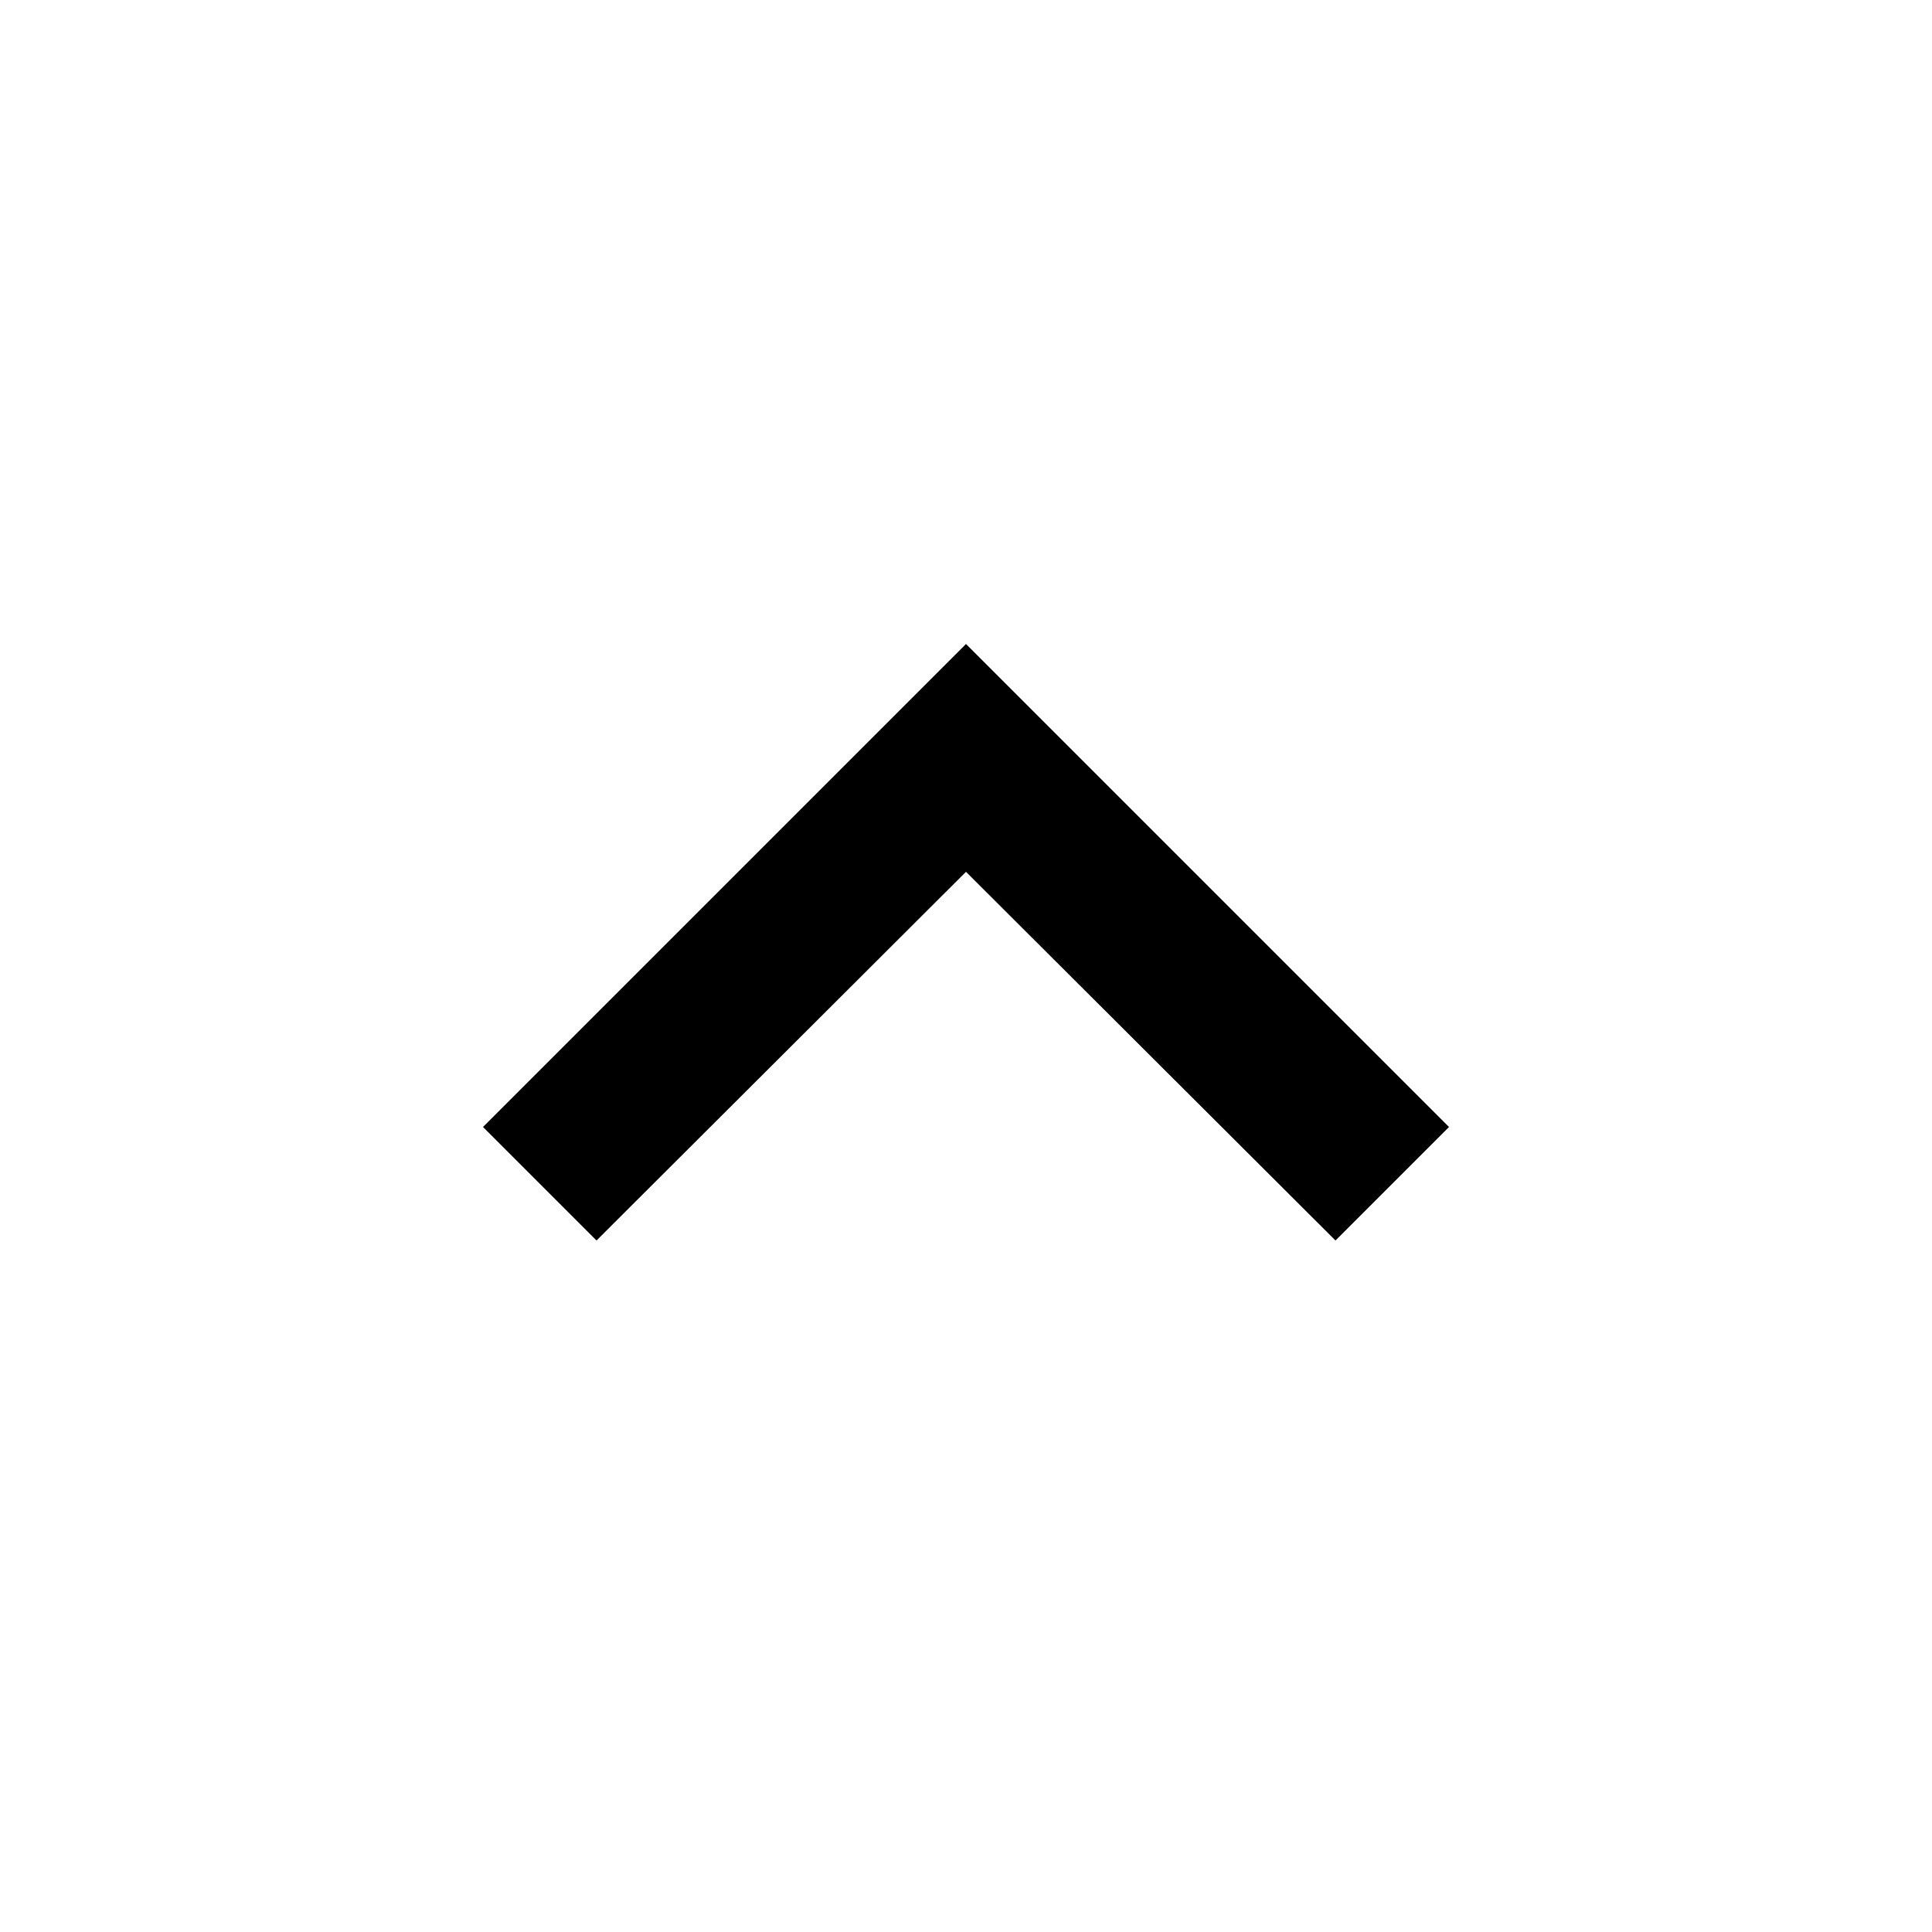
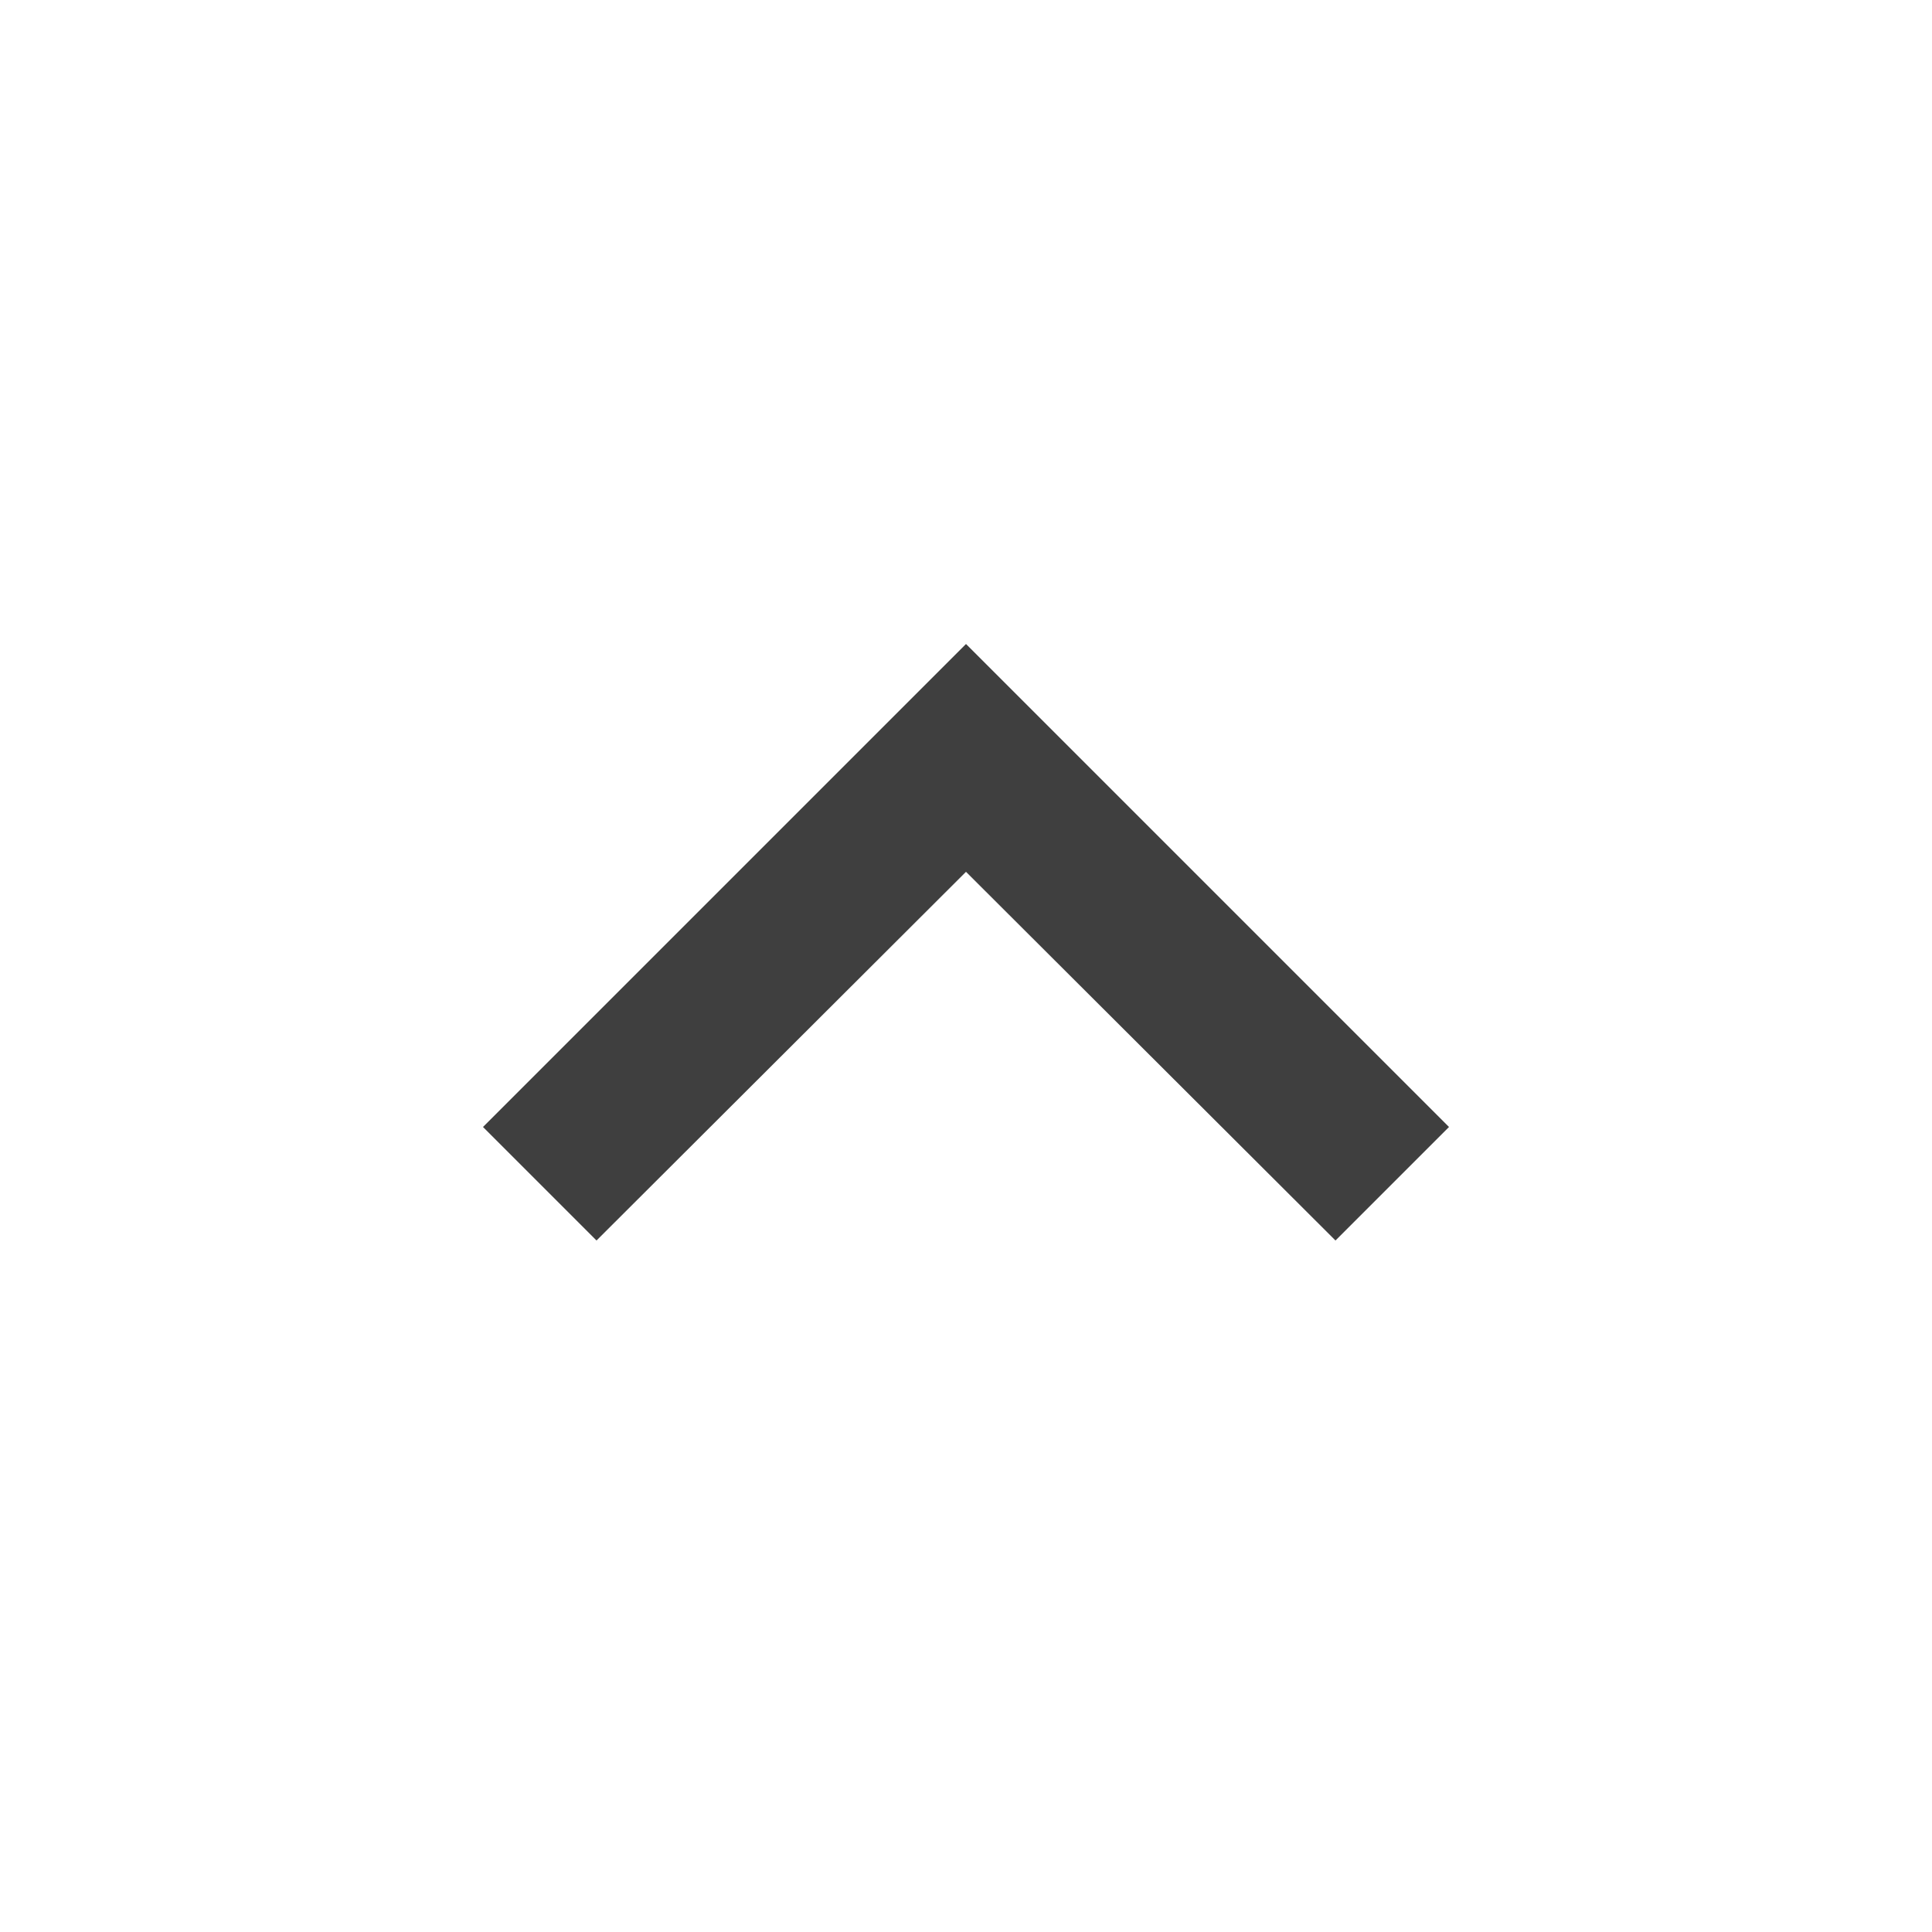
- <svg xmlns="http://www.w3.org/2000/svg" height="24px" viewBox="0 0 24 24" width="24px" fill="#000000">
+ <svg xmlns="http://www.w3.org/2000/svg" height="24px" viewBox="0 0 24 24" width="24px" fill="#3f3f3f">
  <path d="M0 0h24v24H0V0z" fill="none" />
  <path d="M12 8l-6 6 1.41 1.41L12 10.83l4.59 4.58L18 14l-6-6z" />
</svg>
